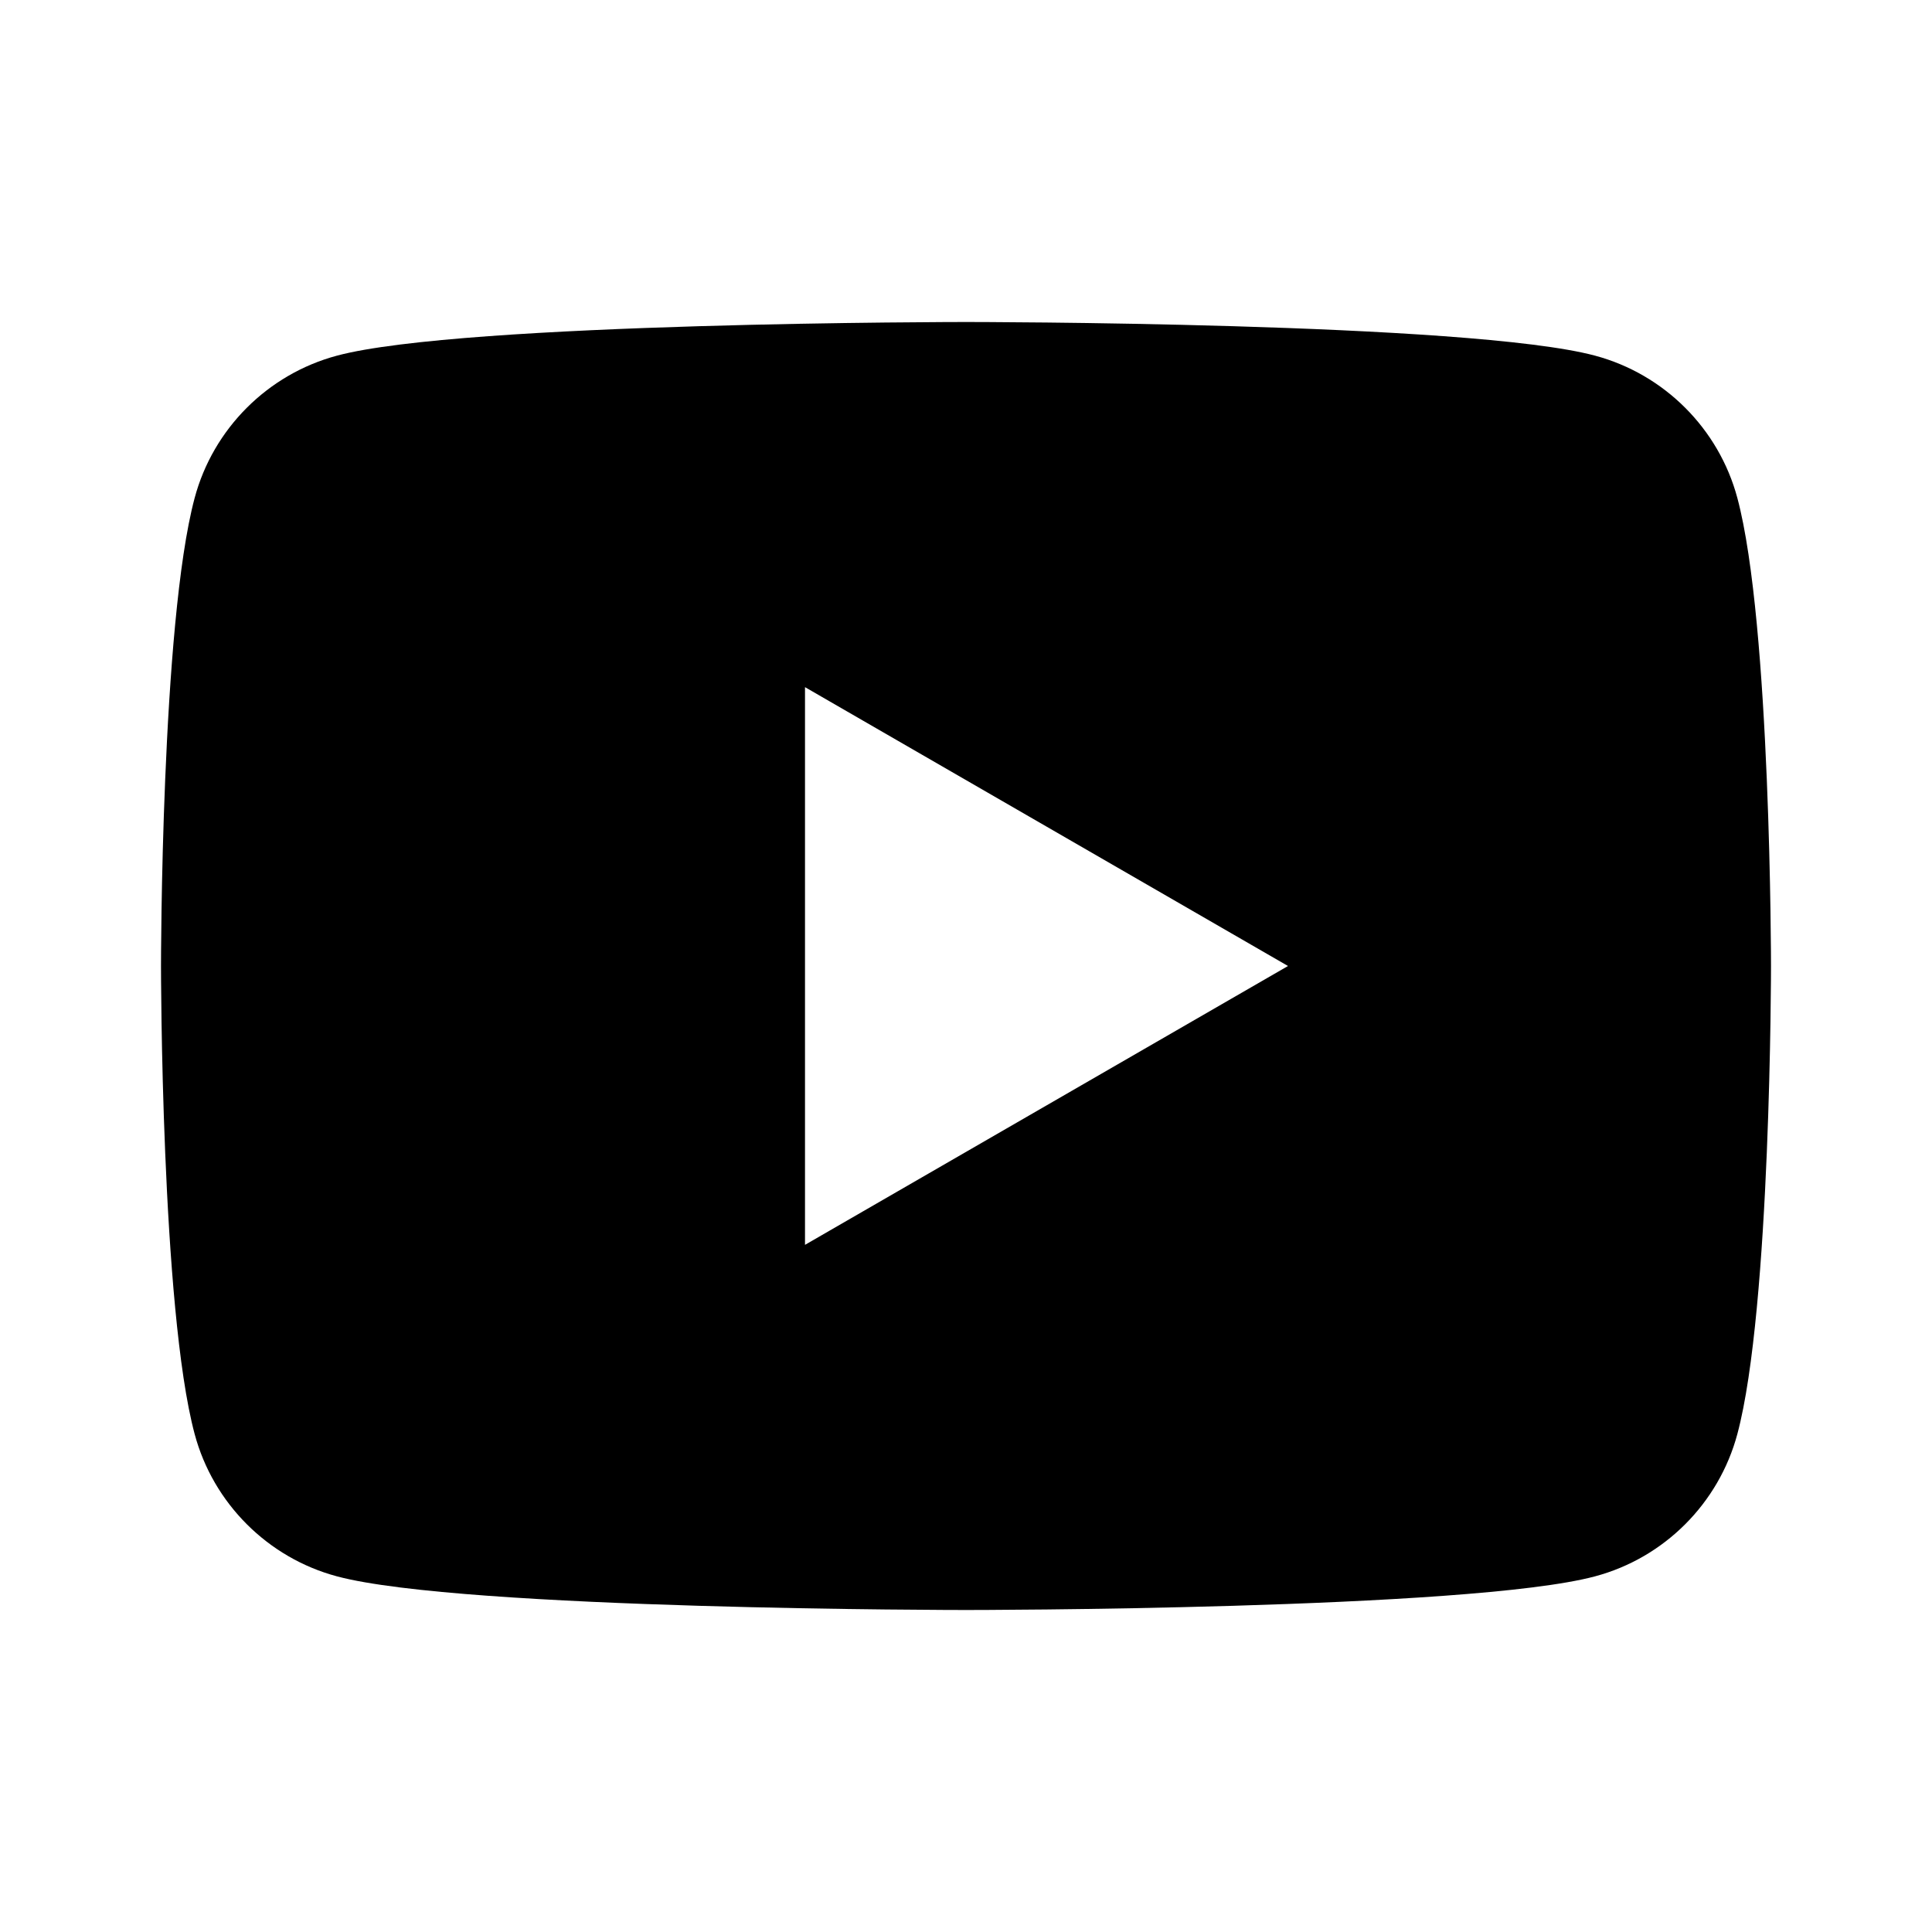
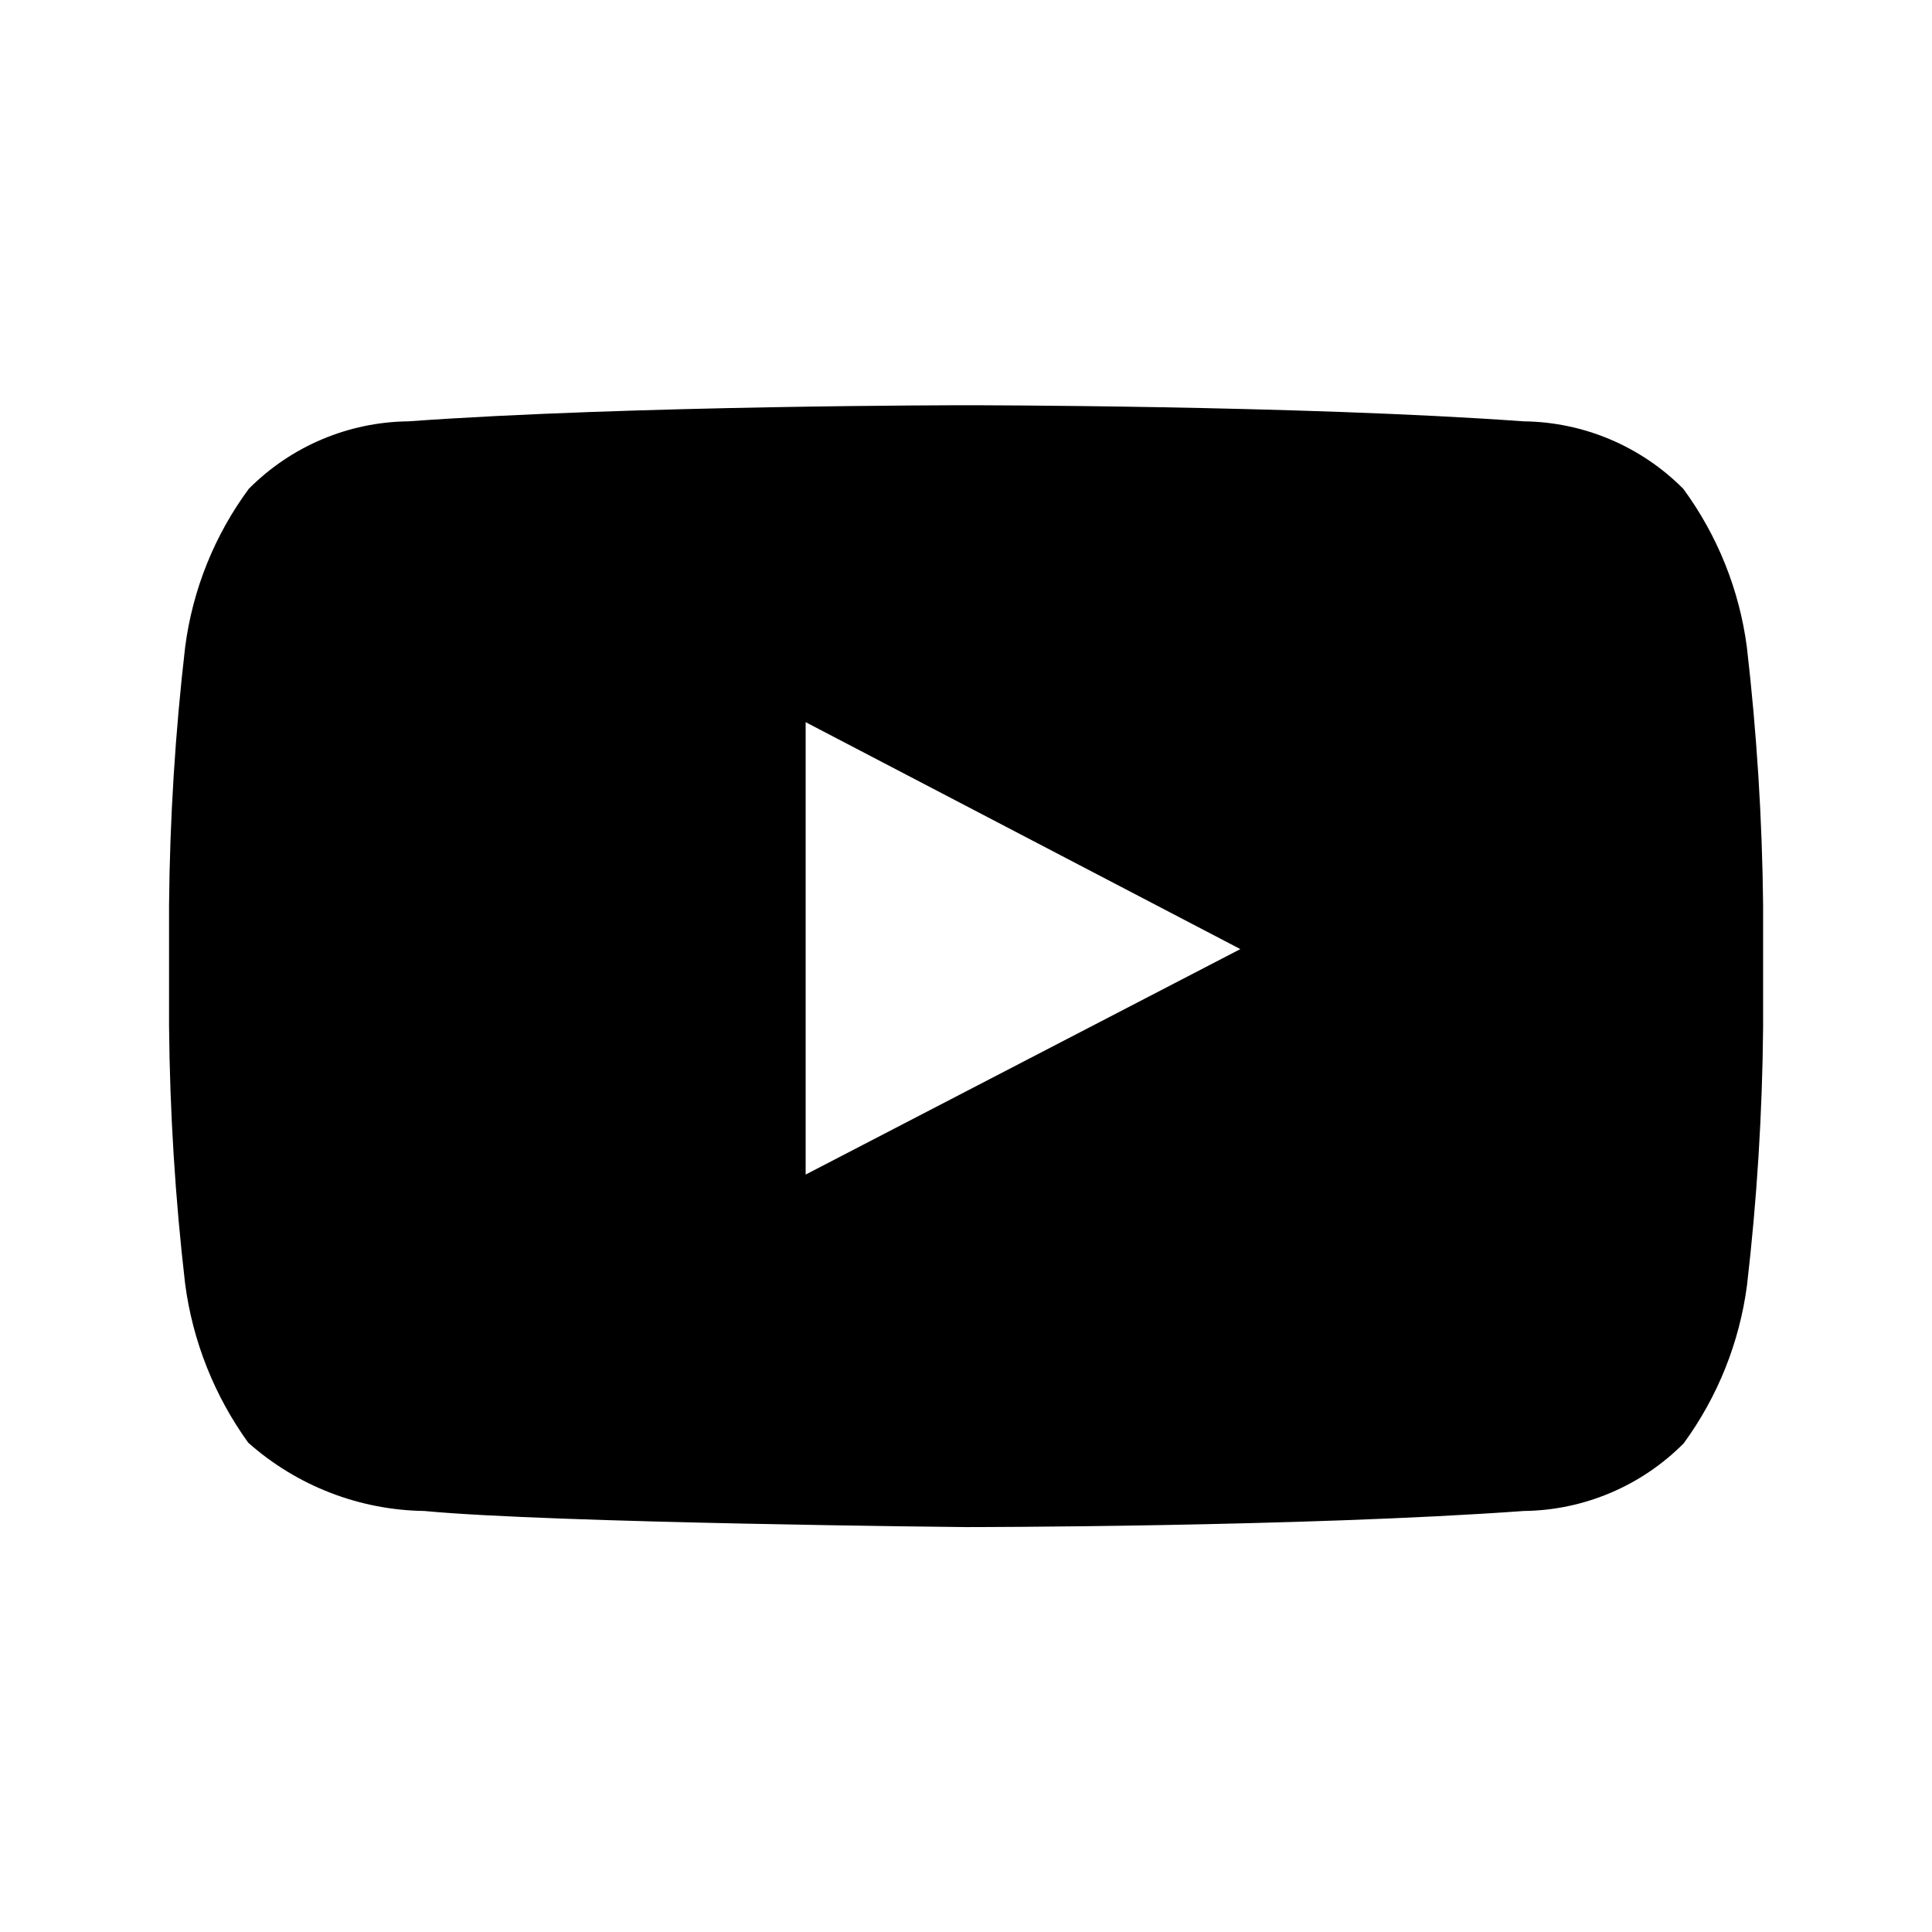
- <svg xmlns="http://www.w3.org/2000/svg" viewBox="0 0 24 24" width="24px" height="24px">
-   <path d="M21.582,6.186c-0.23-0.86-0.908-1.538-1.768-1.768C18.254,4,12,4,12,4S5.746,4,4.186,4.418 c-0.86,0.23-1.538,0.908-1.768,1.768C2,7.746,2,12,2,12s0,4.254,0.418,5.814c0.23,0.86,0.908,1.538,1.768,1.768 C5.746,20,12,20,12,20s6.254,0,7.814-0.418c0.861-0.23,1.538-0.908,1.768-1.768C22,16.254,22,12,22,12S22,7.746,21.582,6.186z M10,15.464V8.536L16,12L10,15.464z" />
+ <svg xmlns="http://www.w3.org/2000/svg" width="24" height="24" fill="currentColor" viewBox="0 0 24 24">
+   <path fill-rule="evenodd" d="M21.7 8.037a4.26 4.26 0 0 0-.789-1.964 2.84 2.84 0 0 0-1.984-.839c-2.767-.2-6.926-.2-6.926-.2s-4.157 0-6.928.2a2.836 2.836 0 0 0-1.983.839 4.225 4.225 0 0 0-.79 1.965 30.146 30.146 0 0 0-.2 3.206v1.5a30.12 30.12 0 0 0 .2 3.206c.094.712.364 1.39.784 1.972.604.536 1.38.837 2.187.848 1.583.151 6.731.2 6.731.2s4.161 0 6.928-.2a2.844 2.844 0 0 0 1.985-.84 4.27 4.27 0 0 0 .787-1.965 30.12 30.12 0 0 0 .2-3.206v-1.516a30.672 30.672 0 0 0-.202-3.206Zm-11.692 6.554v-5.62l5.4 2.819-5.4 2.801Z" clip-rule="evenodd" />
</svg>
